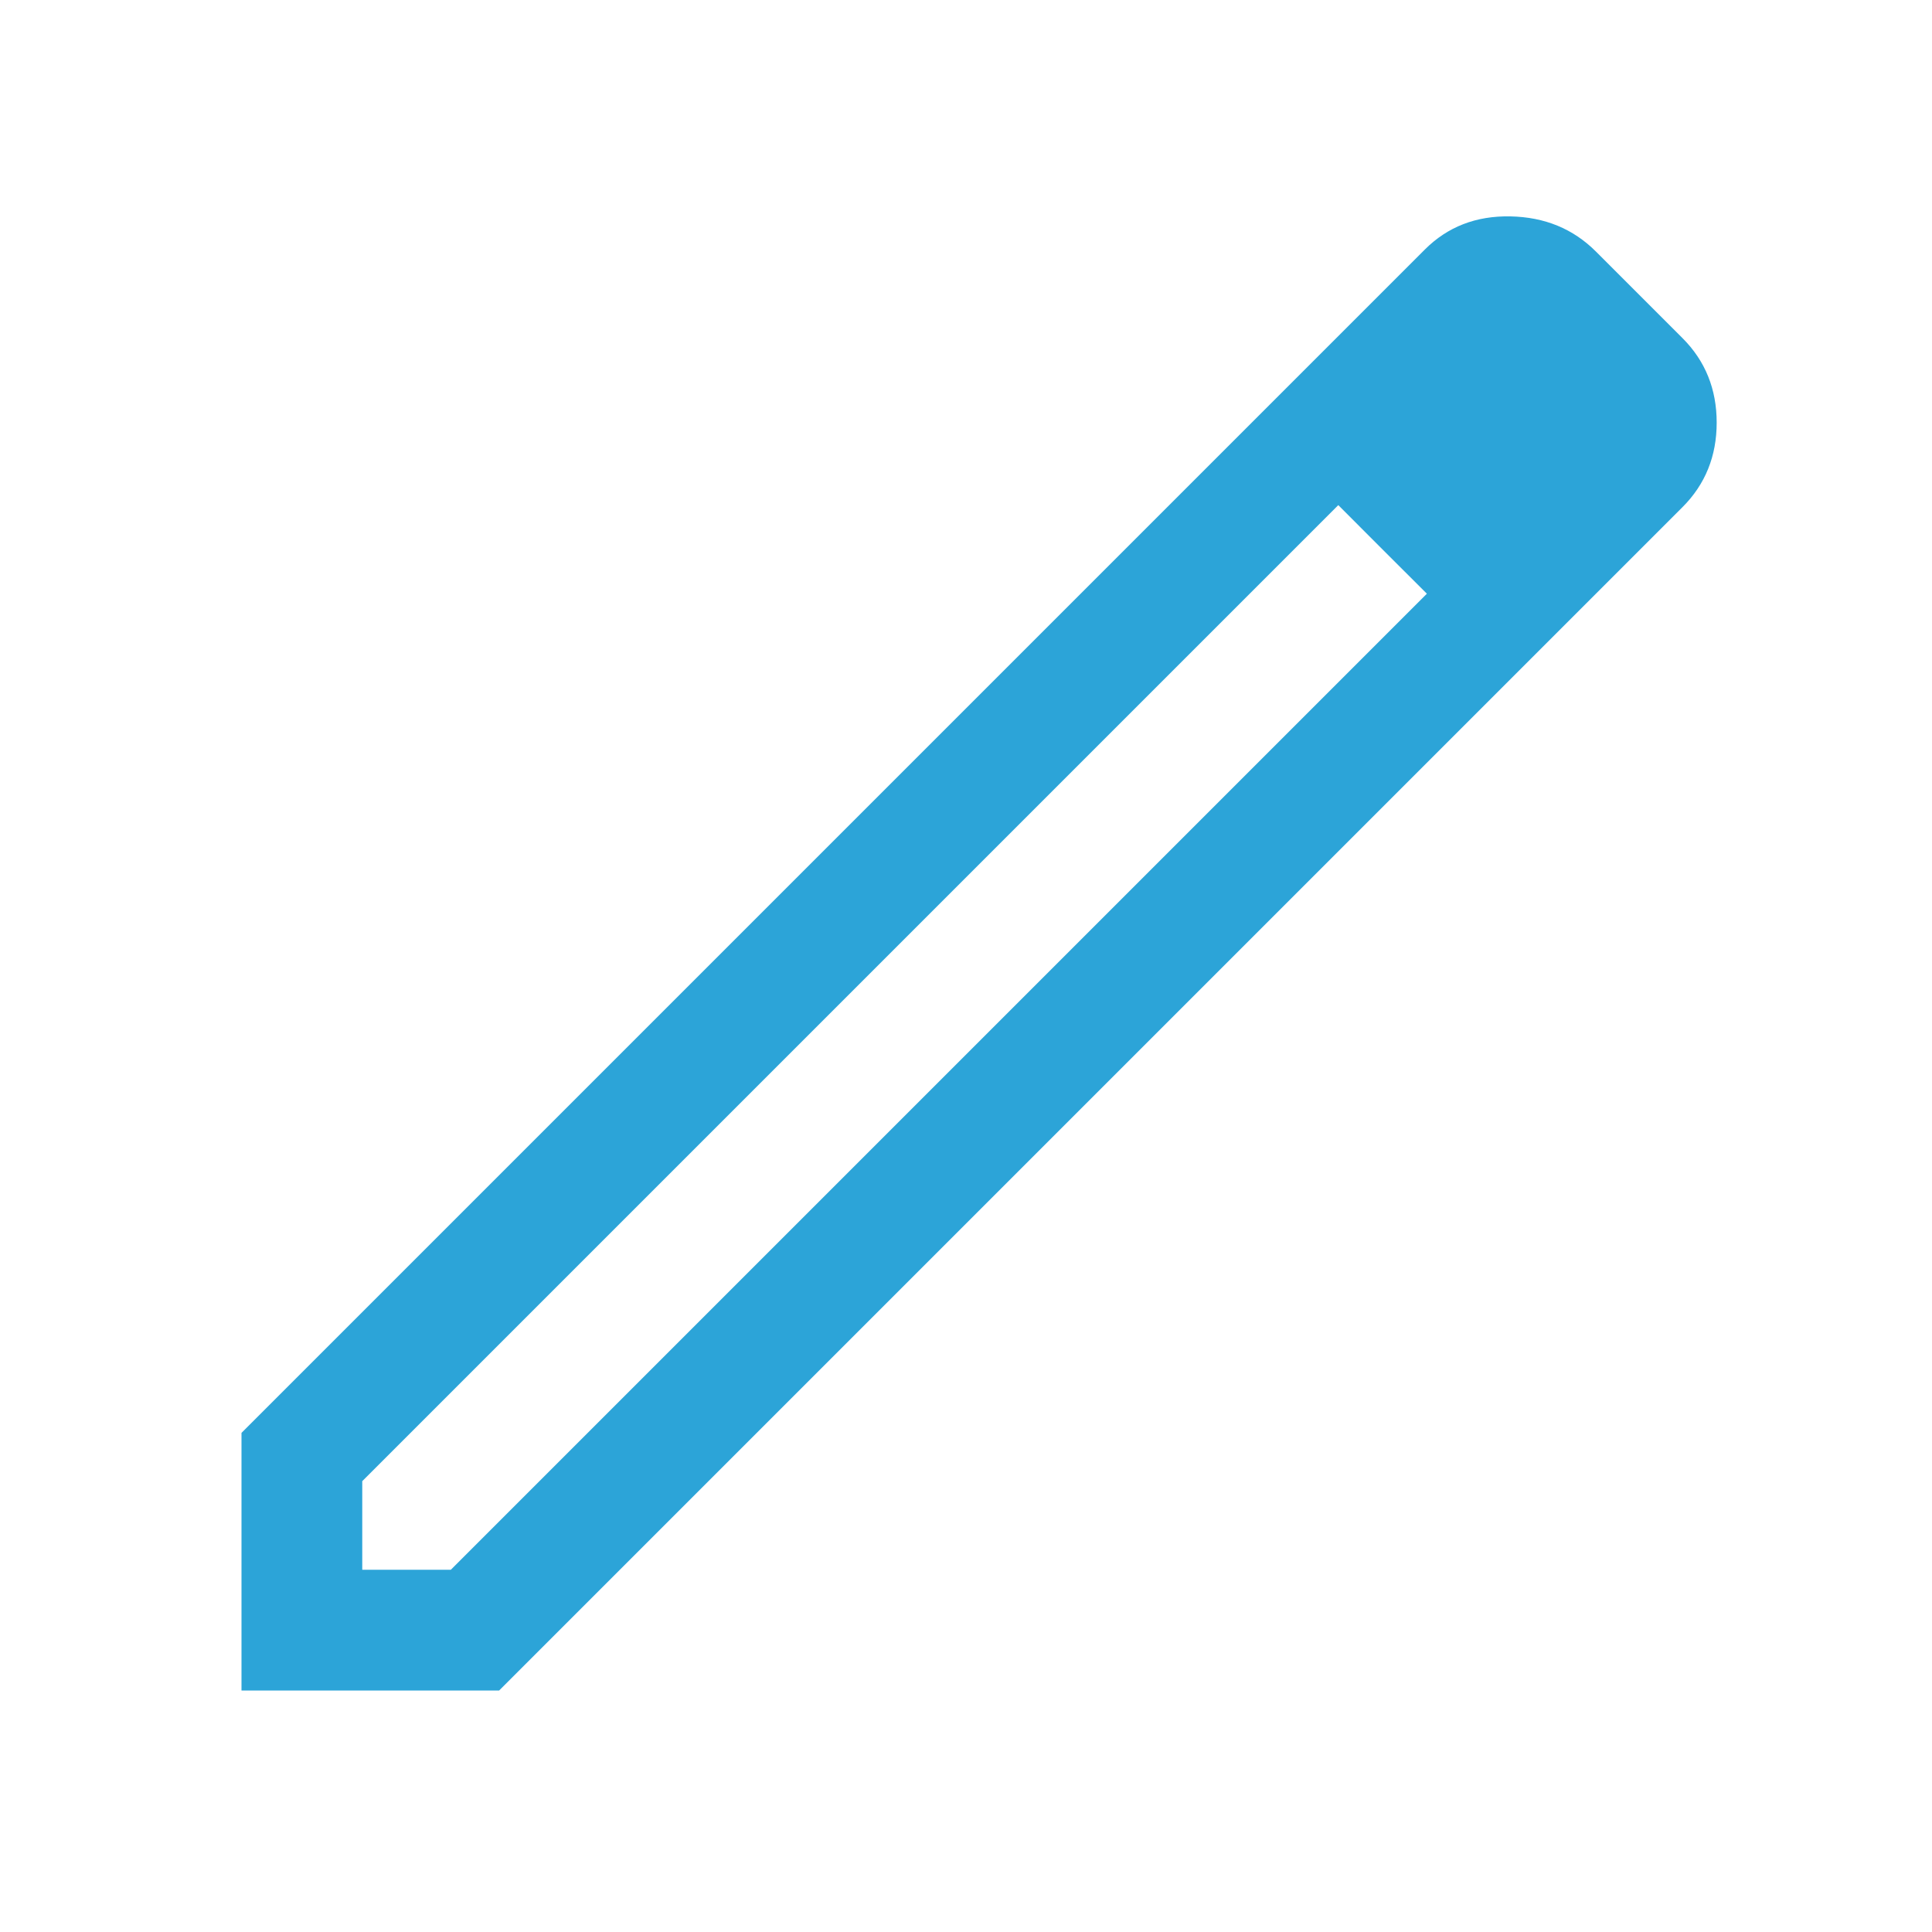
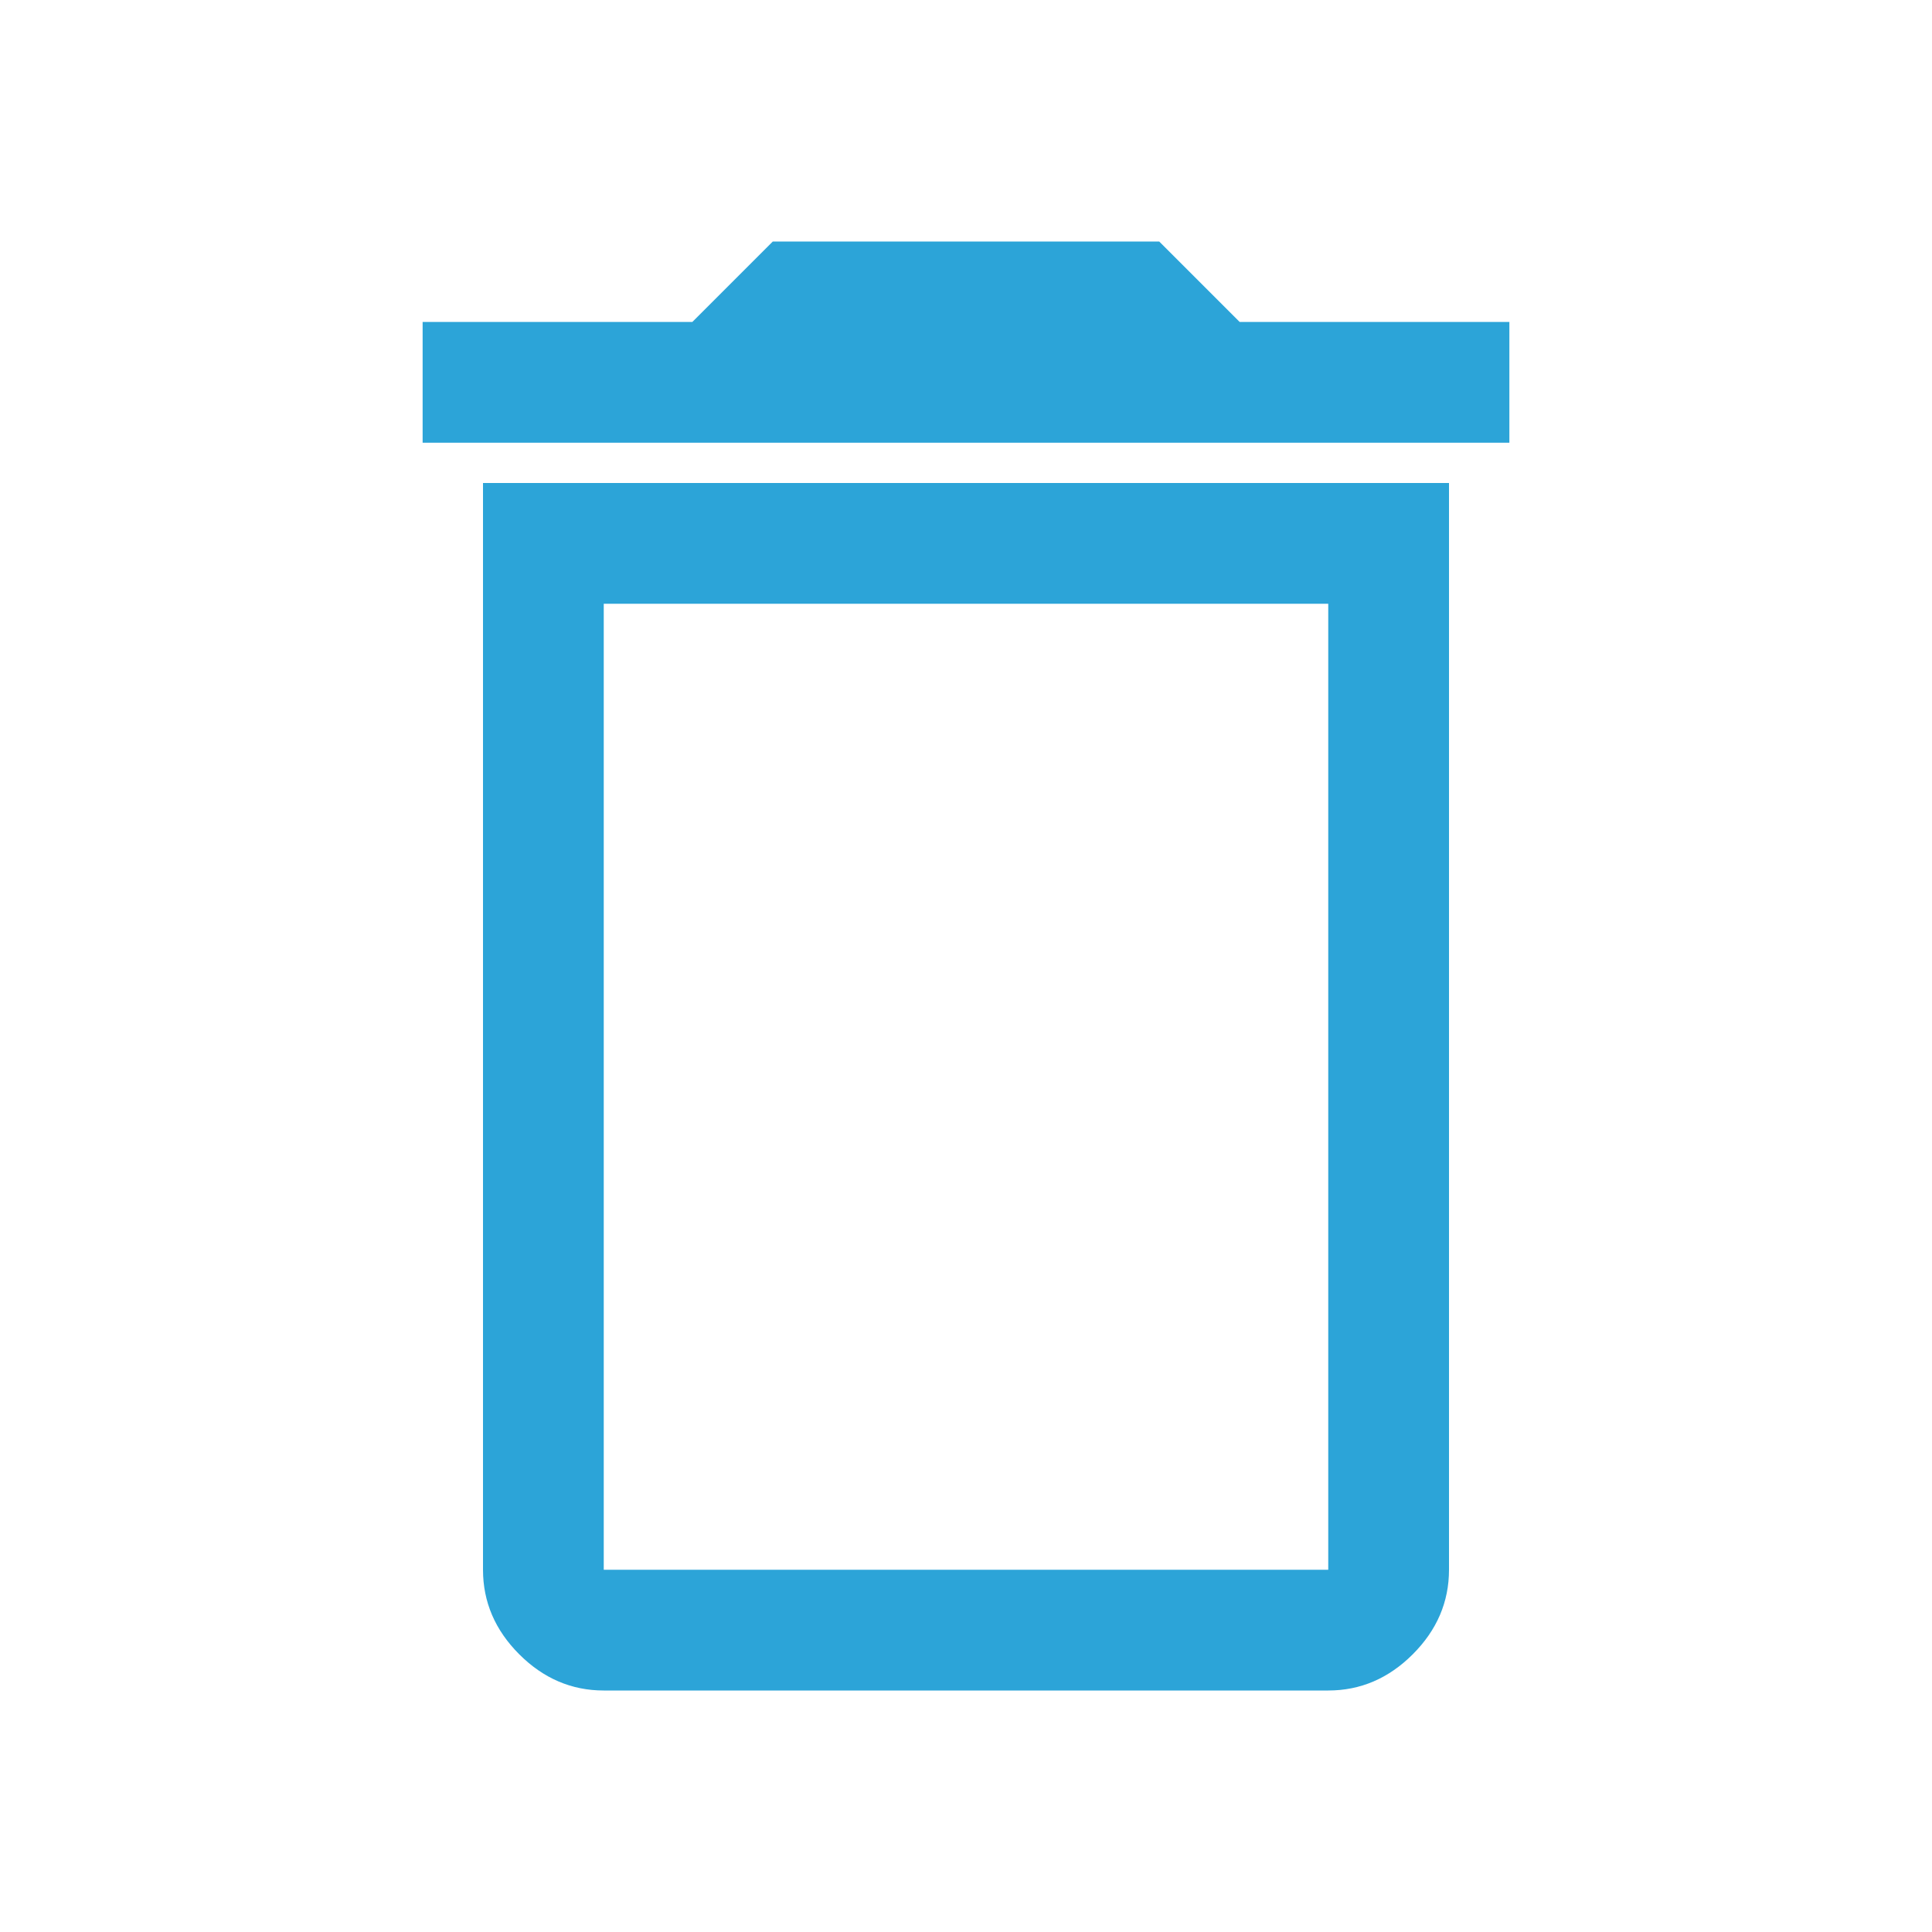
<svg xmlns="http://www.w3.org/2000/svg" width="20" height="20" viewBox="0 0 20 20" fill="none">
-   <path d="M3.75 16.25H4.667L14.771 6.146L14.312 5.688L13.854 5.229L3.75 15.333V16.25ZM2.5 17.5V14.833L14.75 2.583C14.986 2.347 15.281 2.233 15.635 2.24C15.99 2.247 16.285 2.368 16.521 2.604L17.417 3.5C17.653 3.736 17.771 4.028 17.771 4.375C17.771 4.722 17.653 5.014 17.417 5.25L5.167 17.5H2.5ZM16.458 4.354L15.604 3.5L16.458 4.354ZM14.771 6.146L14.312 5.688L13.854 5.229L14.771 6.146Z" fill="#2CA4D8" />
+   <path d="M6.25 16.25H13.75V6.25H6.25V16.25ZM4.375 4.583V3.333H7.167L8 2.5H12L12.833 3.333H15.625V4.583H4.375ZM6.25 17.5C5.917 17.5 5.625 17.375 5.375 17.125C5.125 16.875 5 16.583 5 16.25V5H15V16.25C15 16.583 14.875 16.875 14.625 17.125C14.375 17.375 14.083 17.5 13.75 17.5H6.25ZM6.25 16.25H13.75H6.25Z" fill="#2CA4D8" />
</svg>
